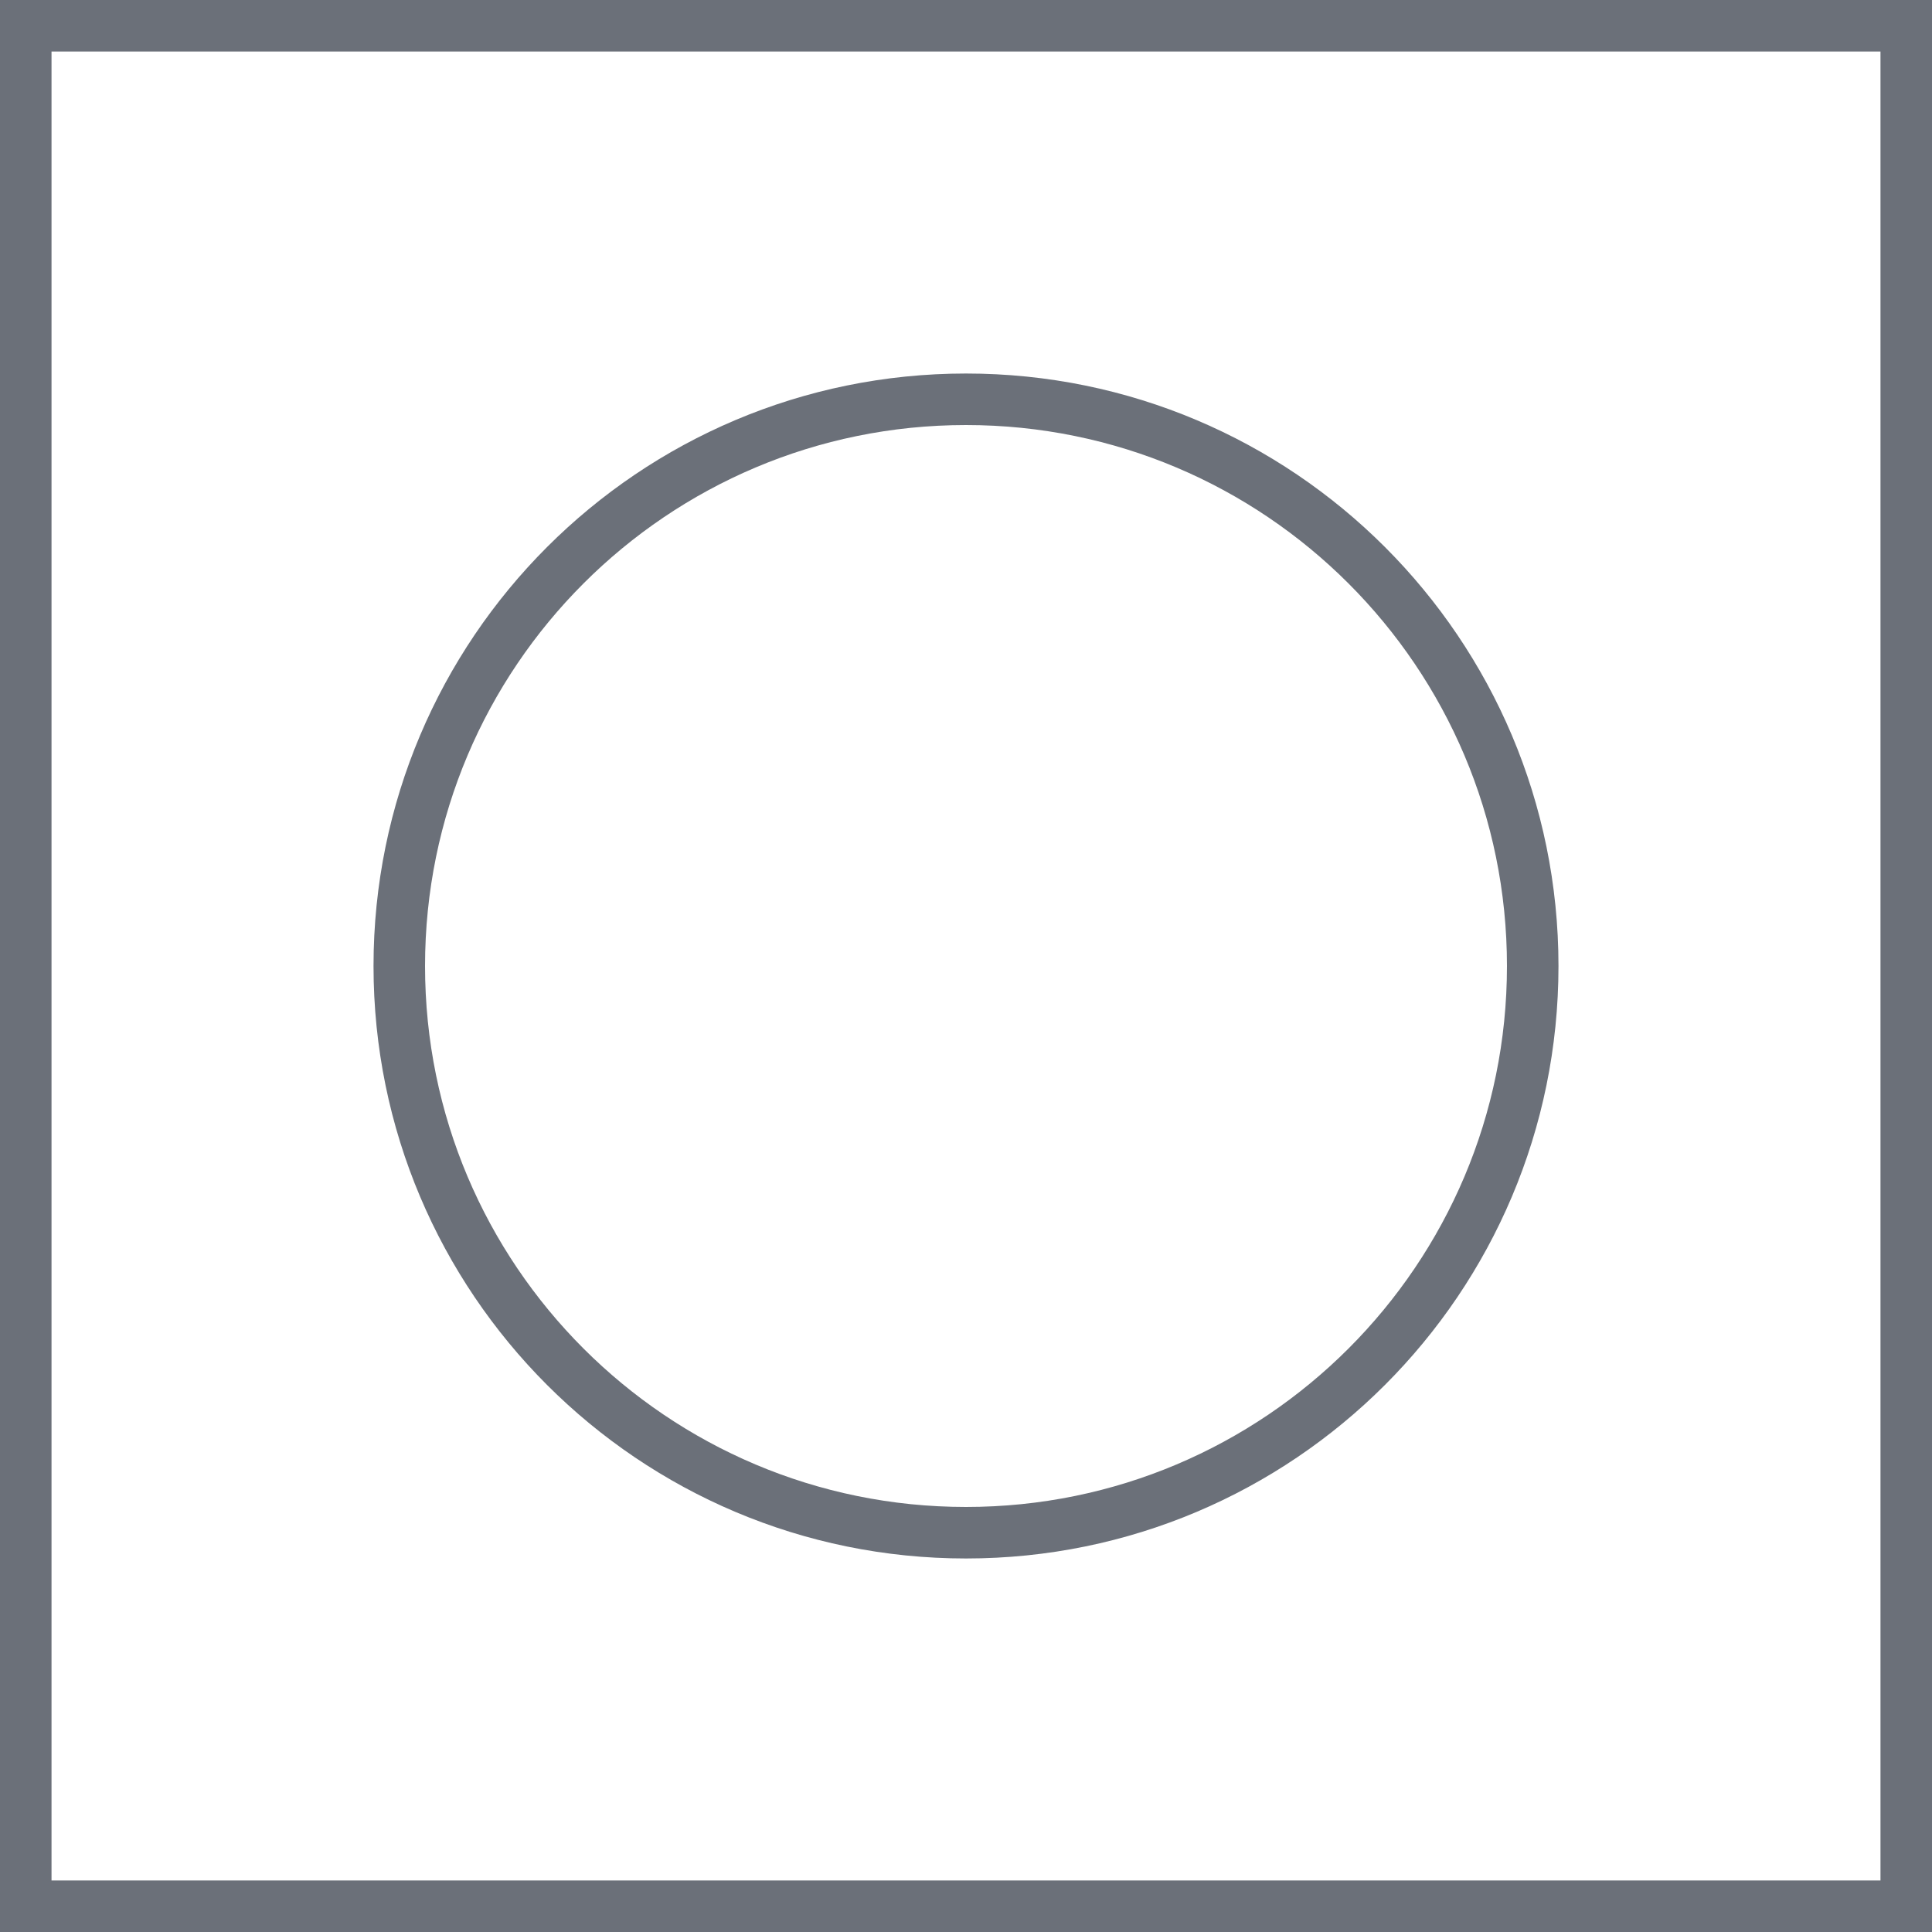
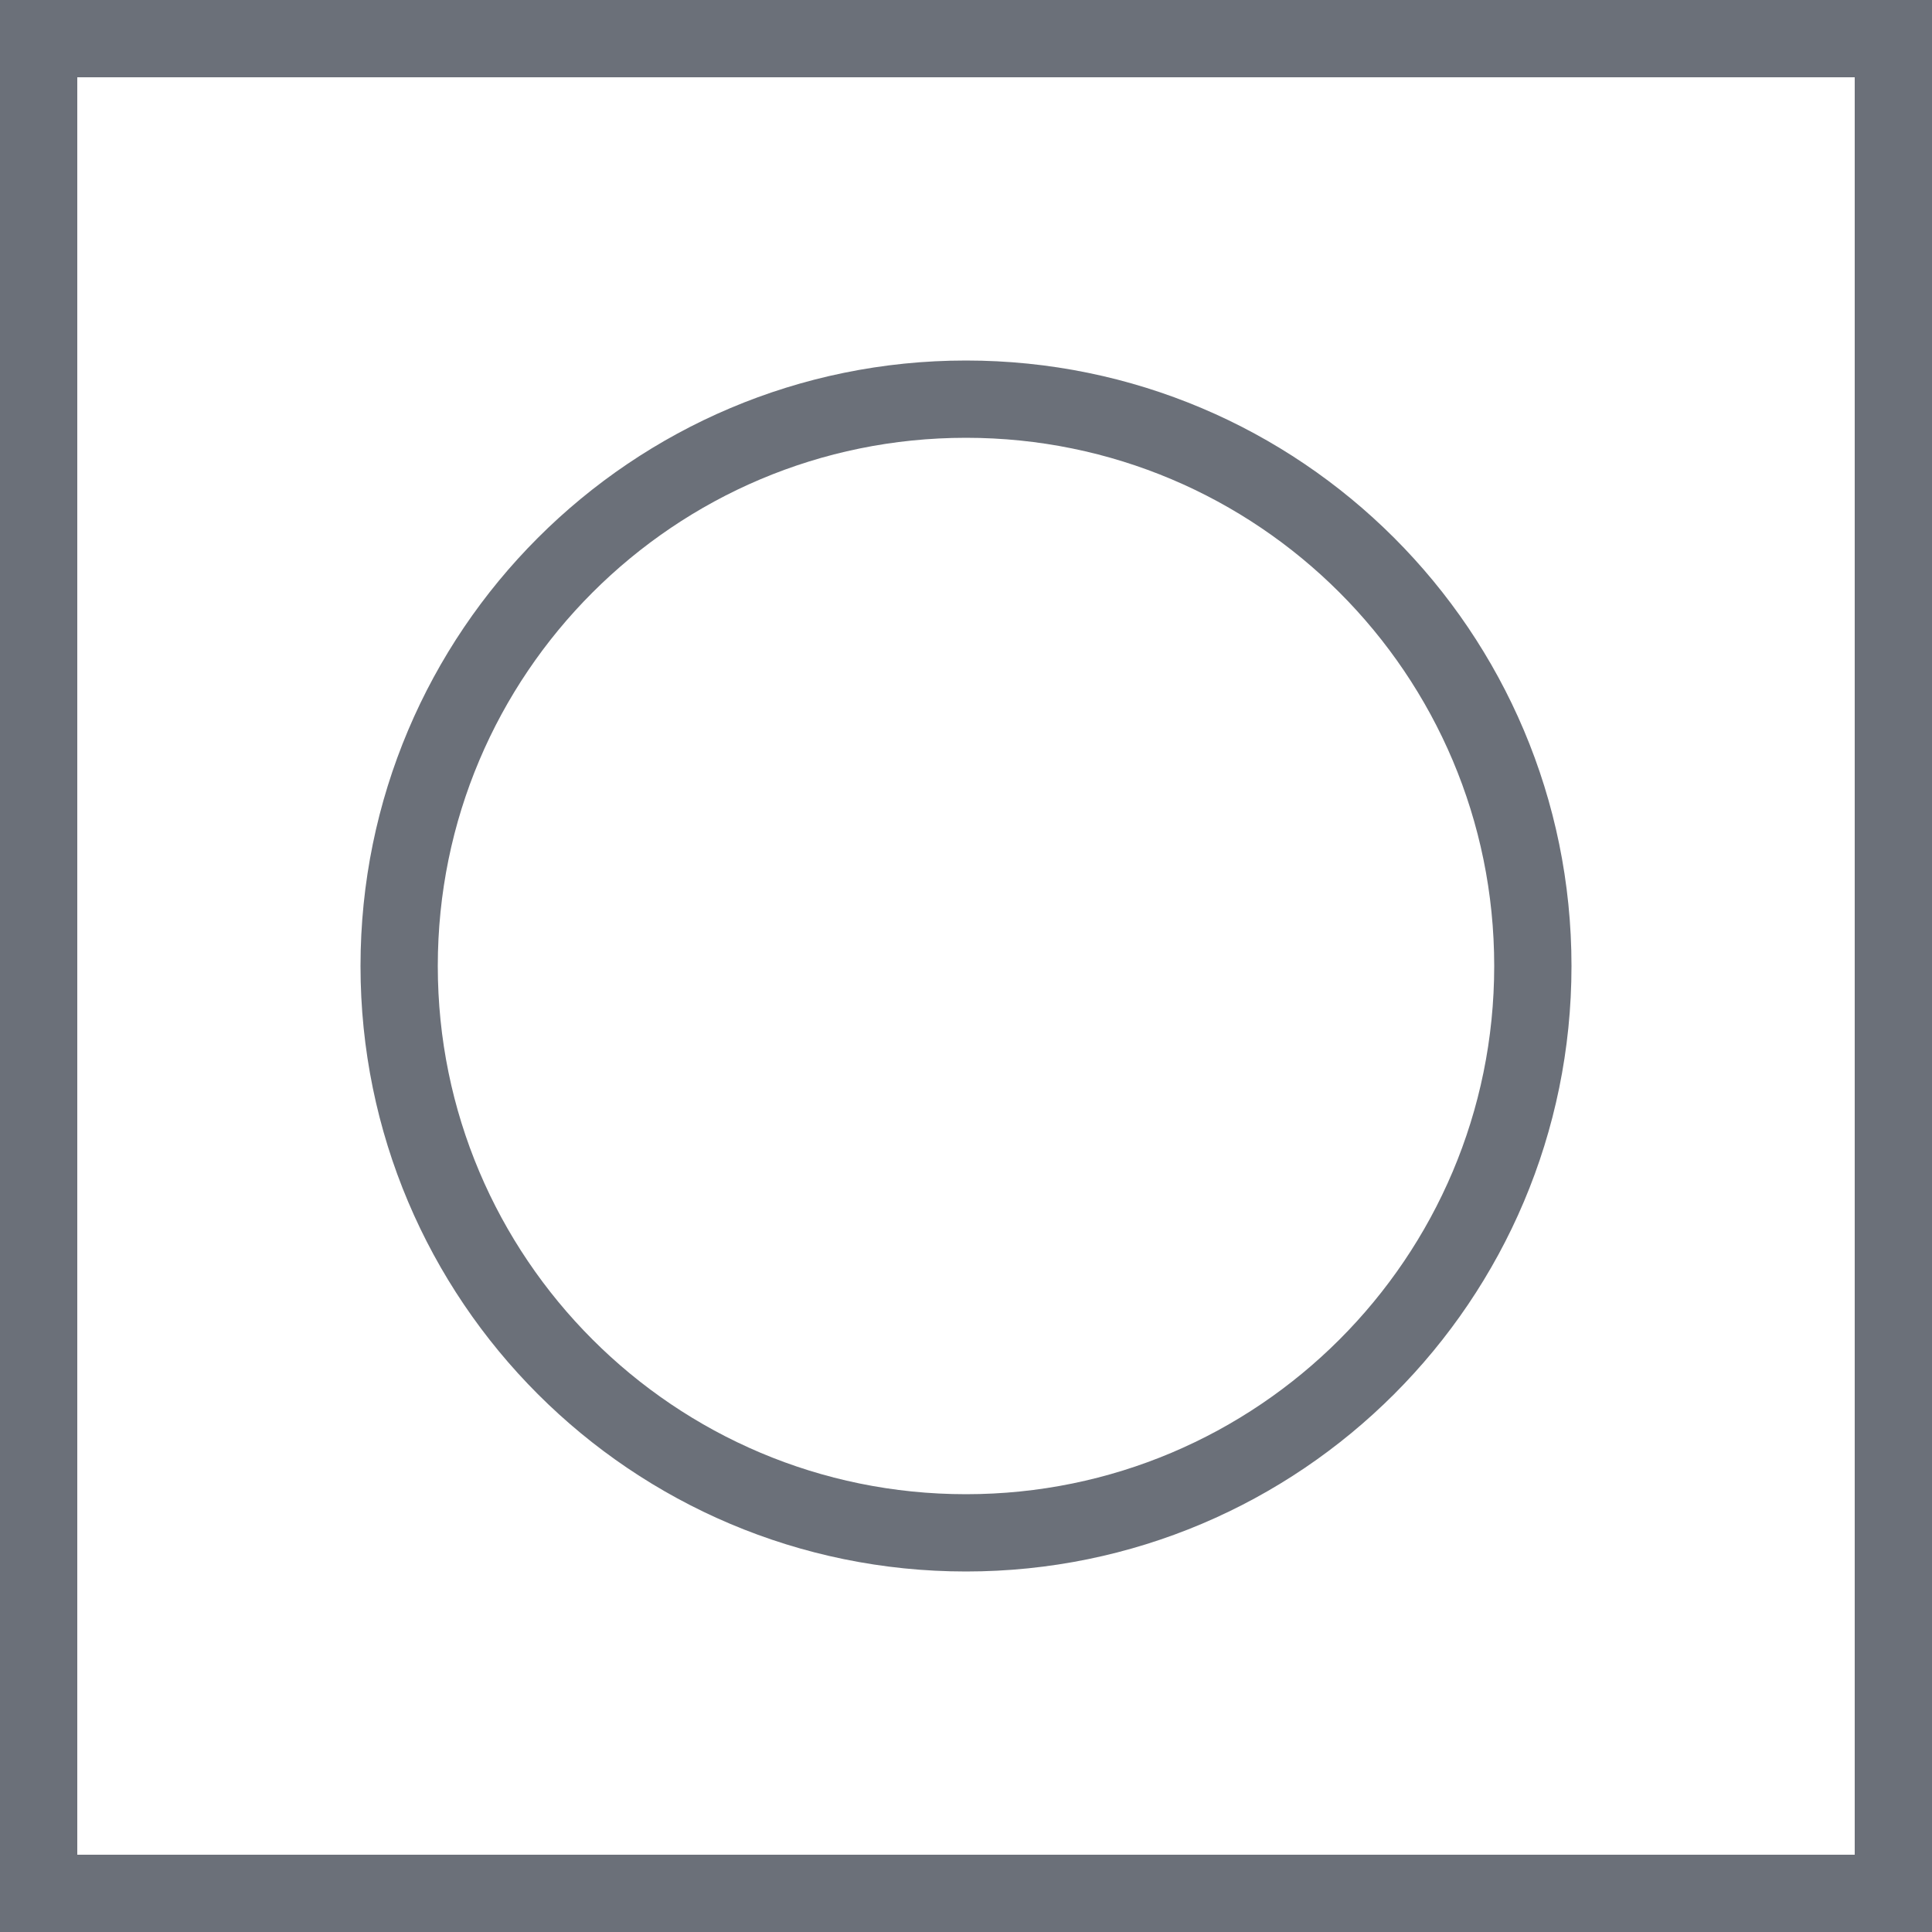
- <svg xmlns="http://www.w3.org/2000/svg" viewBox="0 0 75 75">
+ <svg xmlns="http://www.w3.org/2000/svg" viewBox="0 0 50 50">
  <defs>
    <style>.a{fill:#6b7079;}.b{fill:none;stroke:#6b7079;stroke-miterlimit:10;stroke-width:2px;}</style>
  </defs>
-   <path class="a" d="M73,2V73H2V2H73m2-2H0V75H75V0Z" />
-   <circle class="b" cx="37.5" cy="37.5" r="22" />
+   <path class="a" d="M48,2V48H2V2H48m2-2H0V50H50V0Z" />
+   <circle class="b" cx="25" cy="25" r="14.67" />
</svg>
